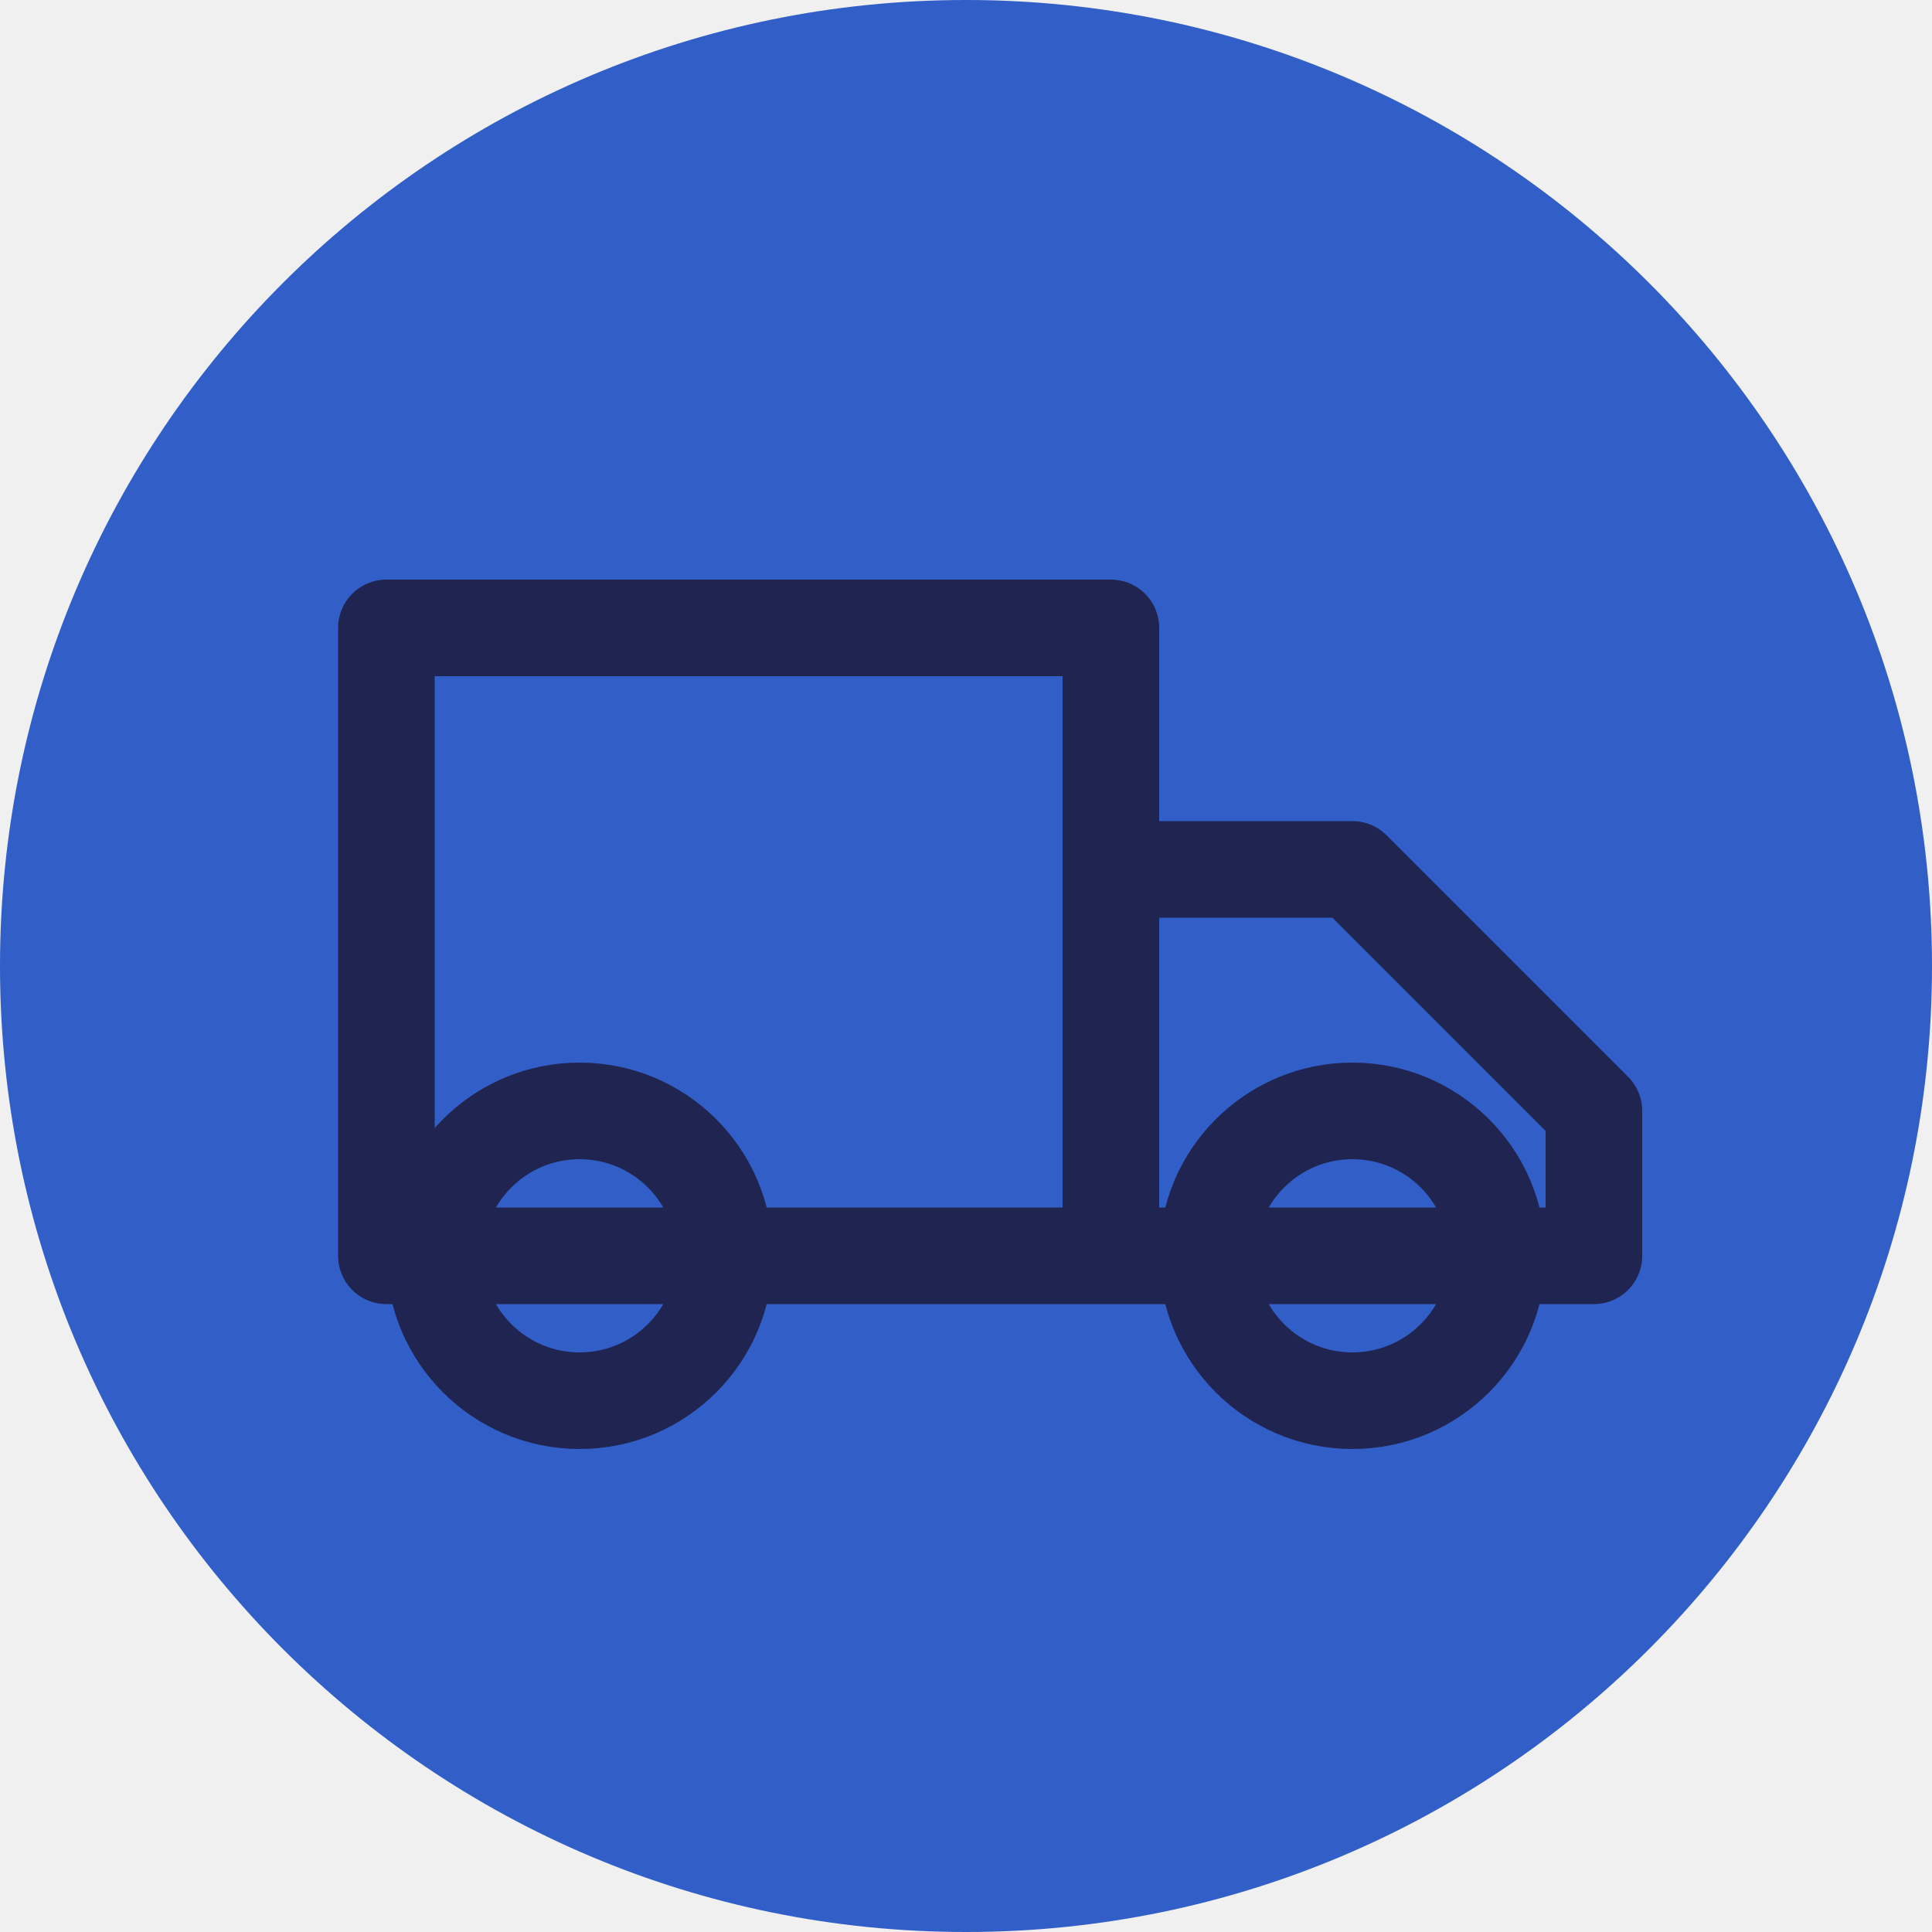
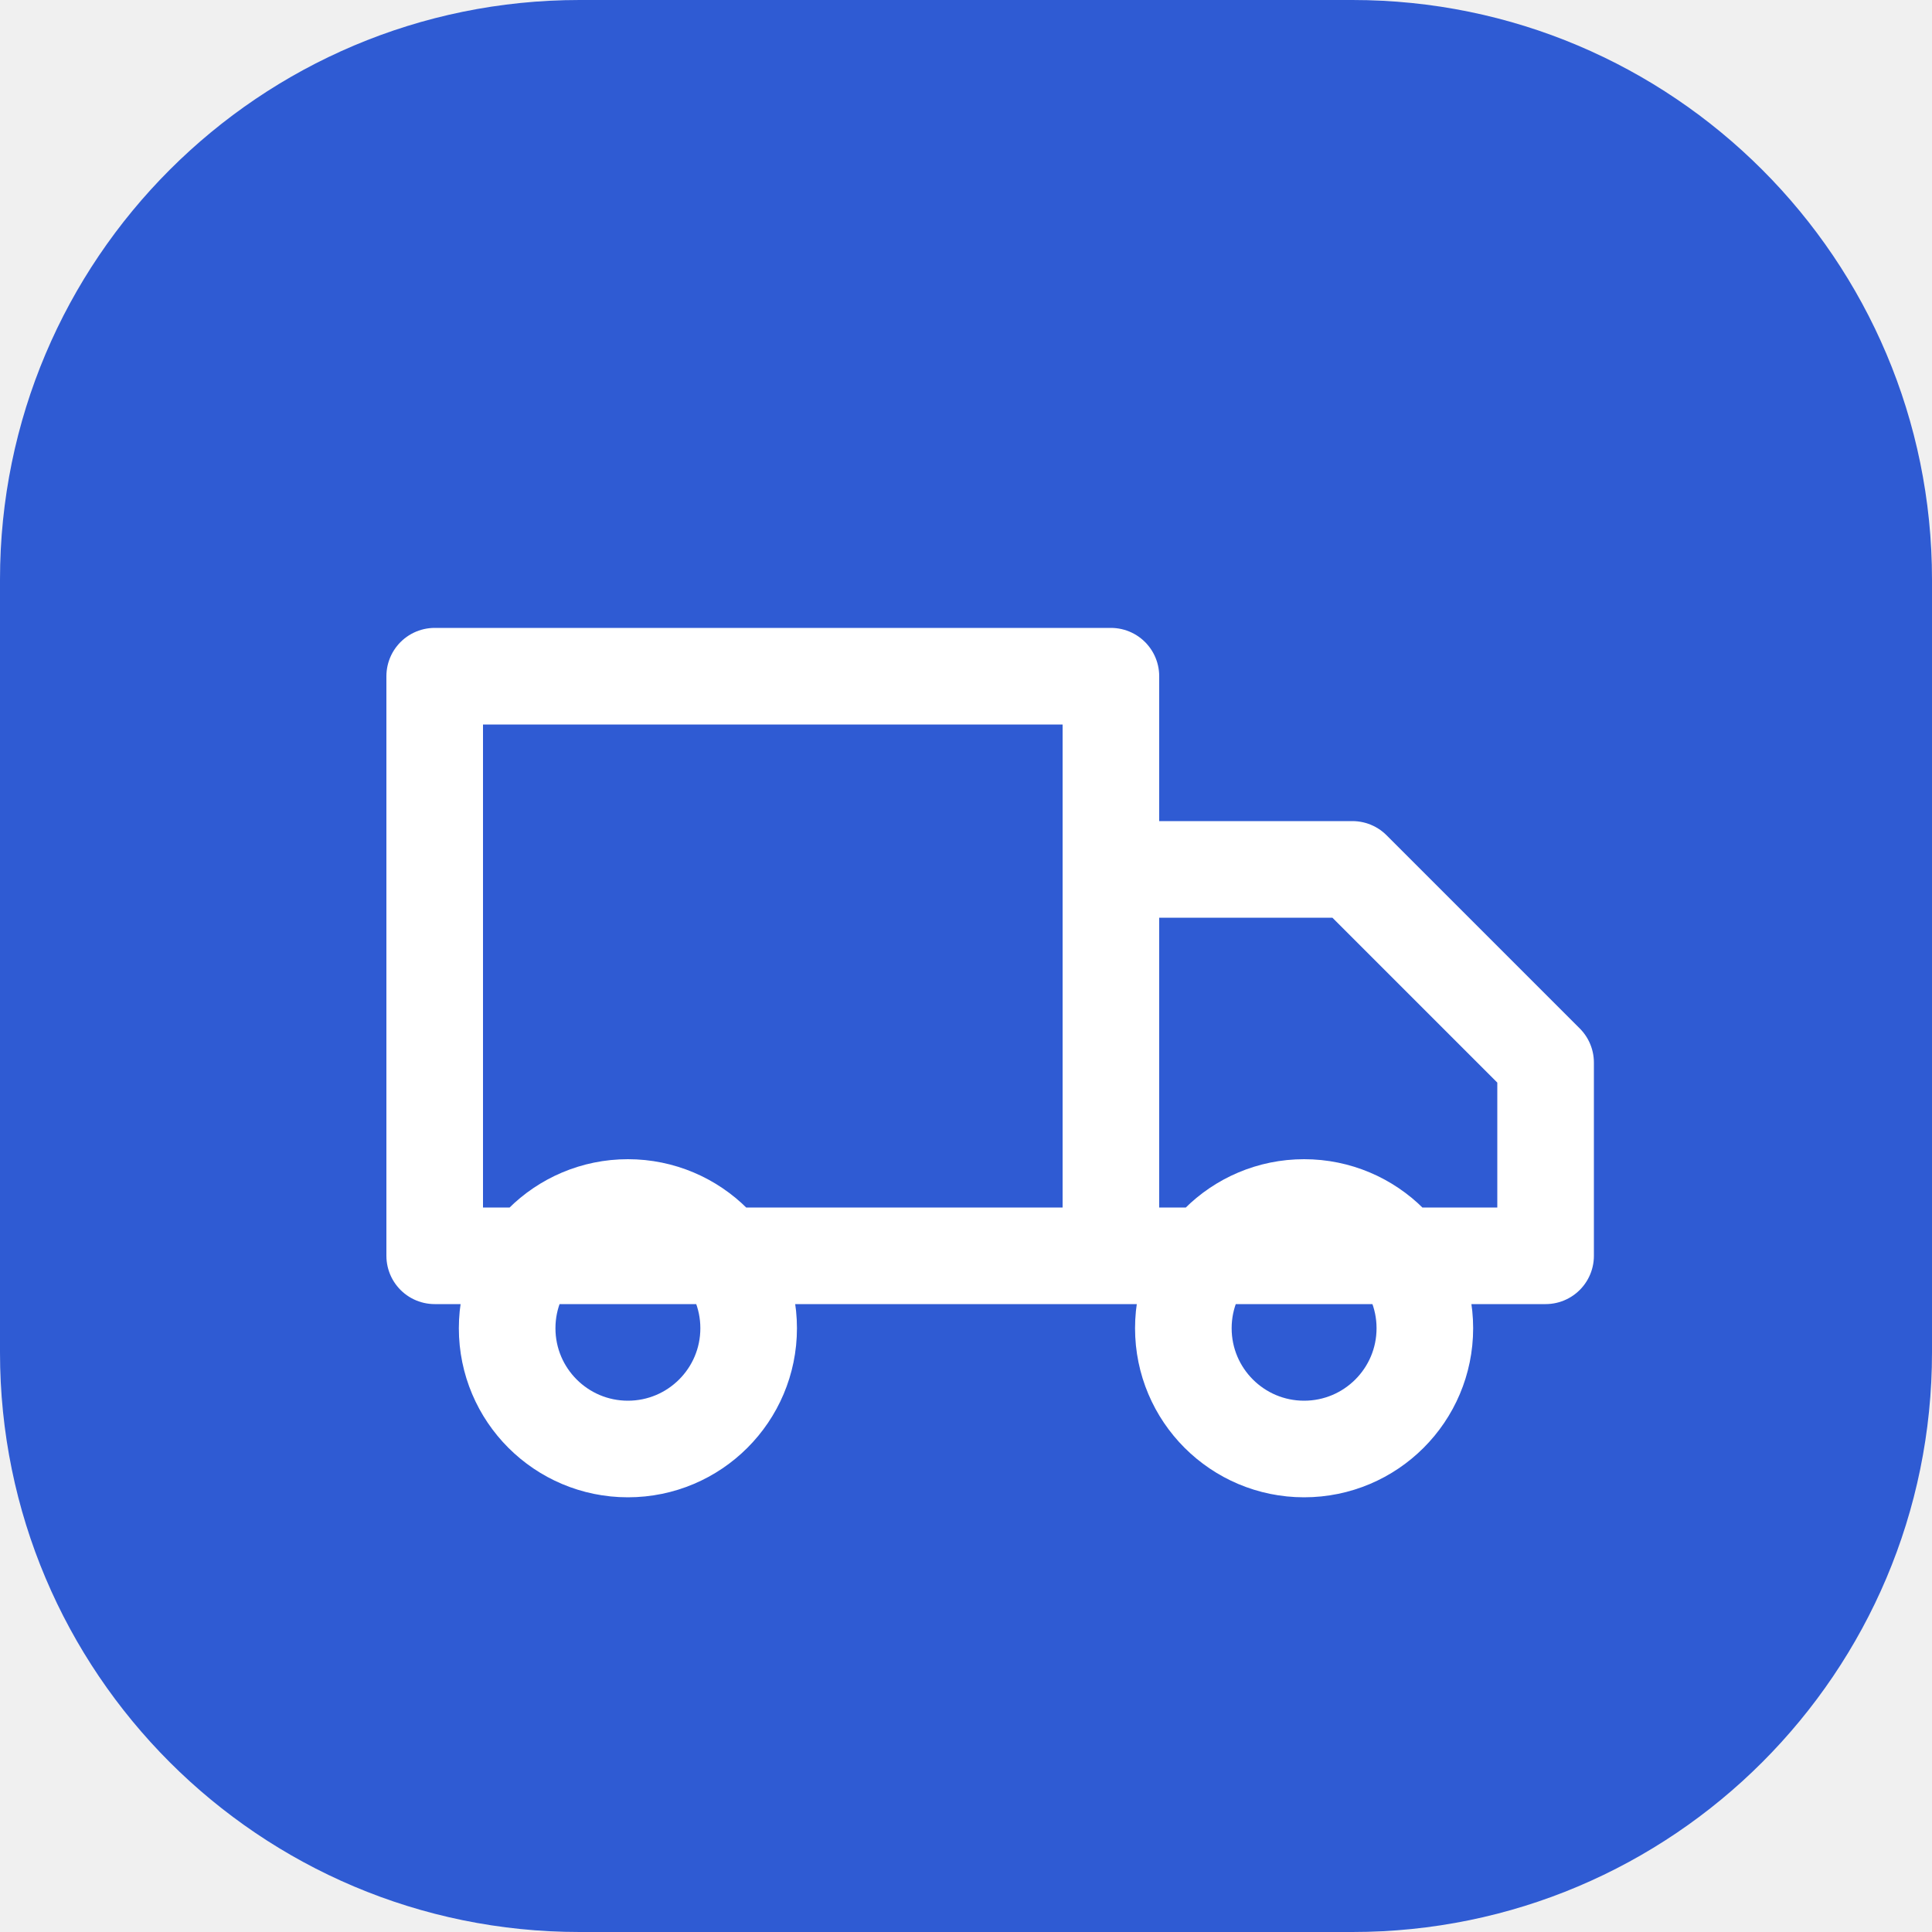
<svg xmlns="http://www.w3.org/2000/svg" viewBox="0 0 40 40">
-   <rect width="40" height="40" rx="20" fill="#315fc7" />
-   <path d="M8 13h15v13H8zm15 5h5l5 5v3H23M12 29a3 3 0 1 0 0-6 3 3 0 0 0 0 6m16 0a3 3 0 1 0 0-6 3 3 0 0 0 0 6" fill="none" stroke="#202451" stroke-width="2" stroke-linejoin="round" />
+   <rect width="40" height="40" rx="12" fill="#2f5bd3" />
+   <path d="M9 14h14v12H9zM23 18h5l4 4v4h-9M13 30a2.5 2.5 0 1 0 0-5 2.5 2.5 0 0 0 0 5zm14 0a2.5 2.5 0 1 0 0-5 2.5 2.5 0 0 0 0 5z" fill="none" stroke="#fff" stroke-width="2" stroke-linejoin="round" />
</svg>
